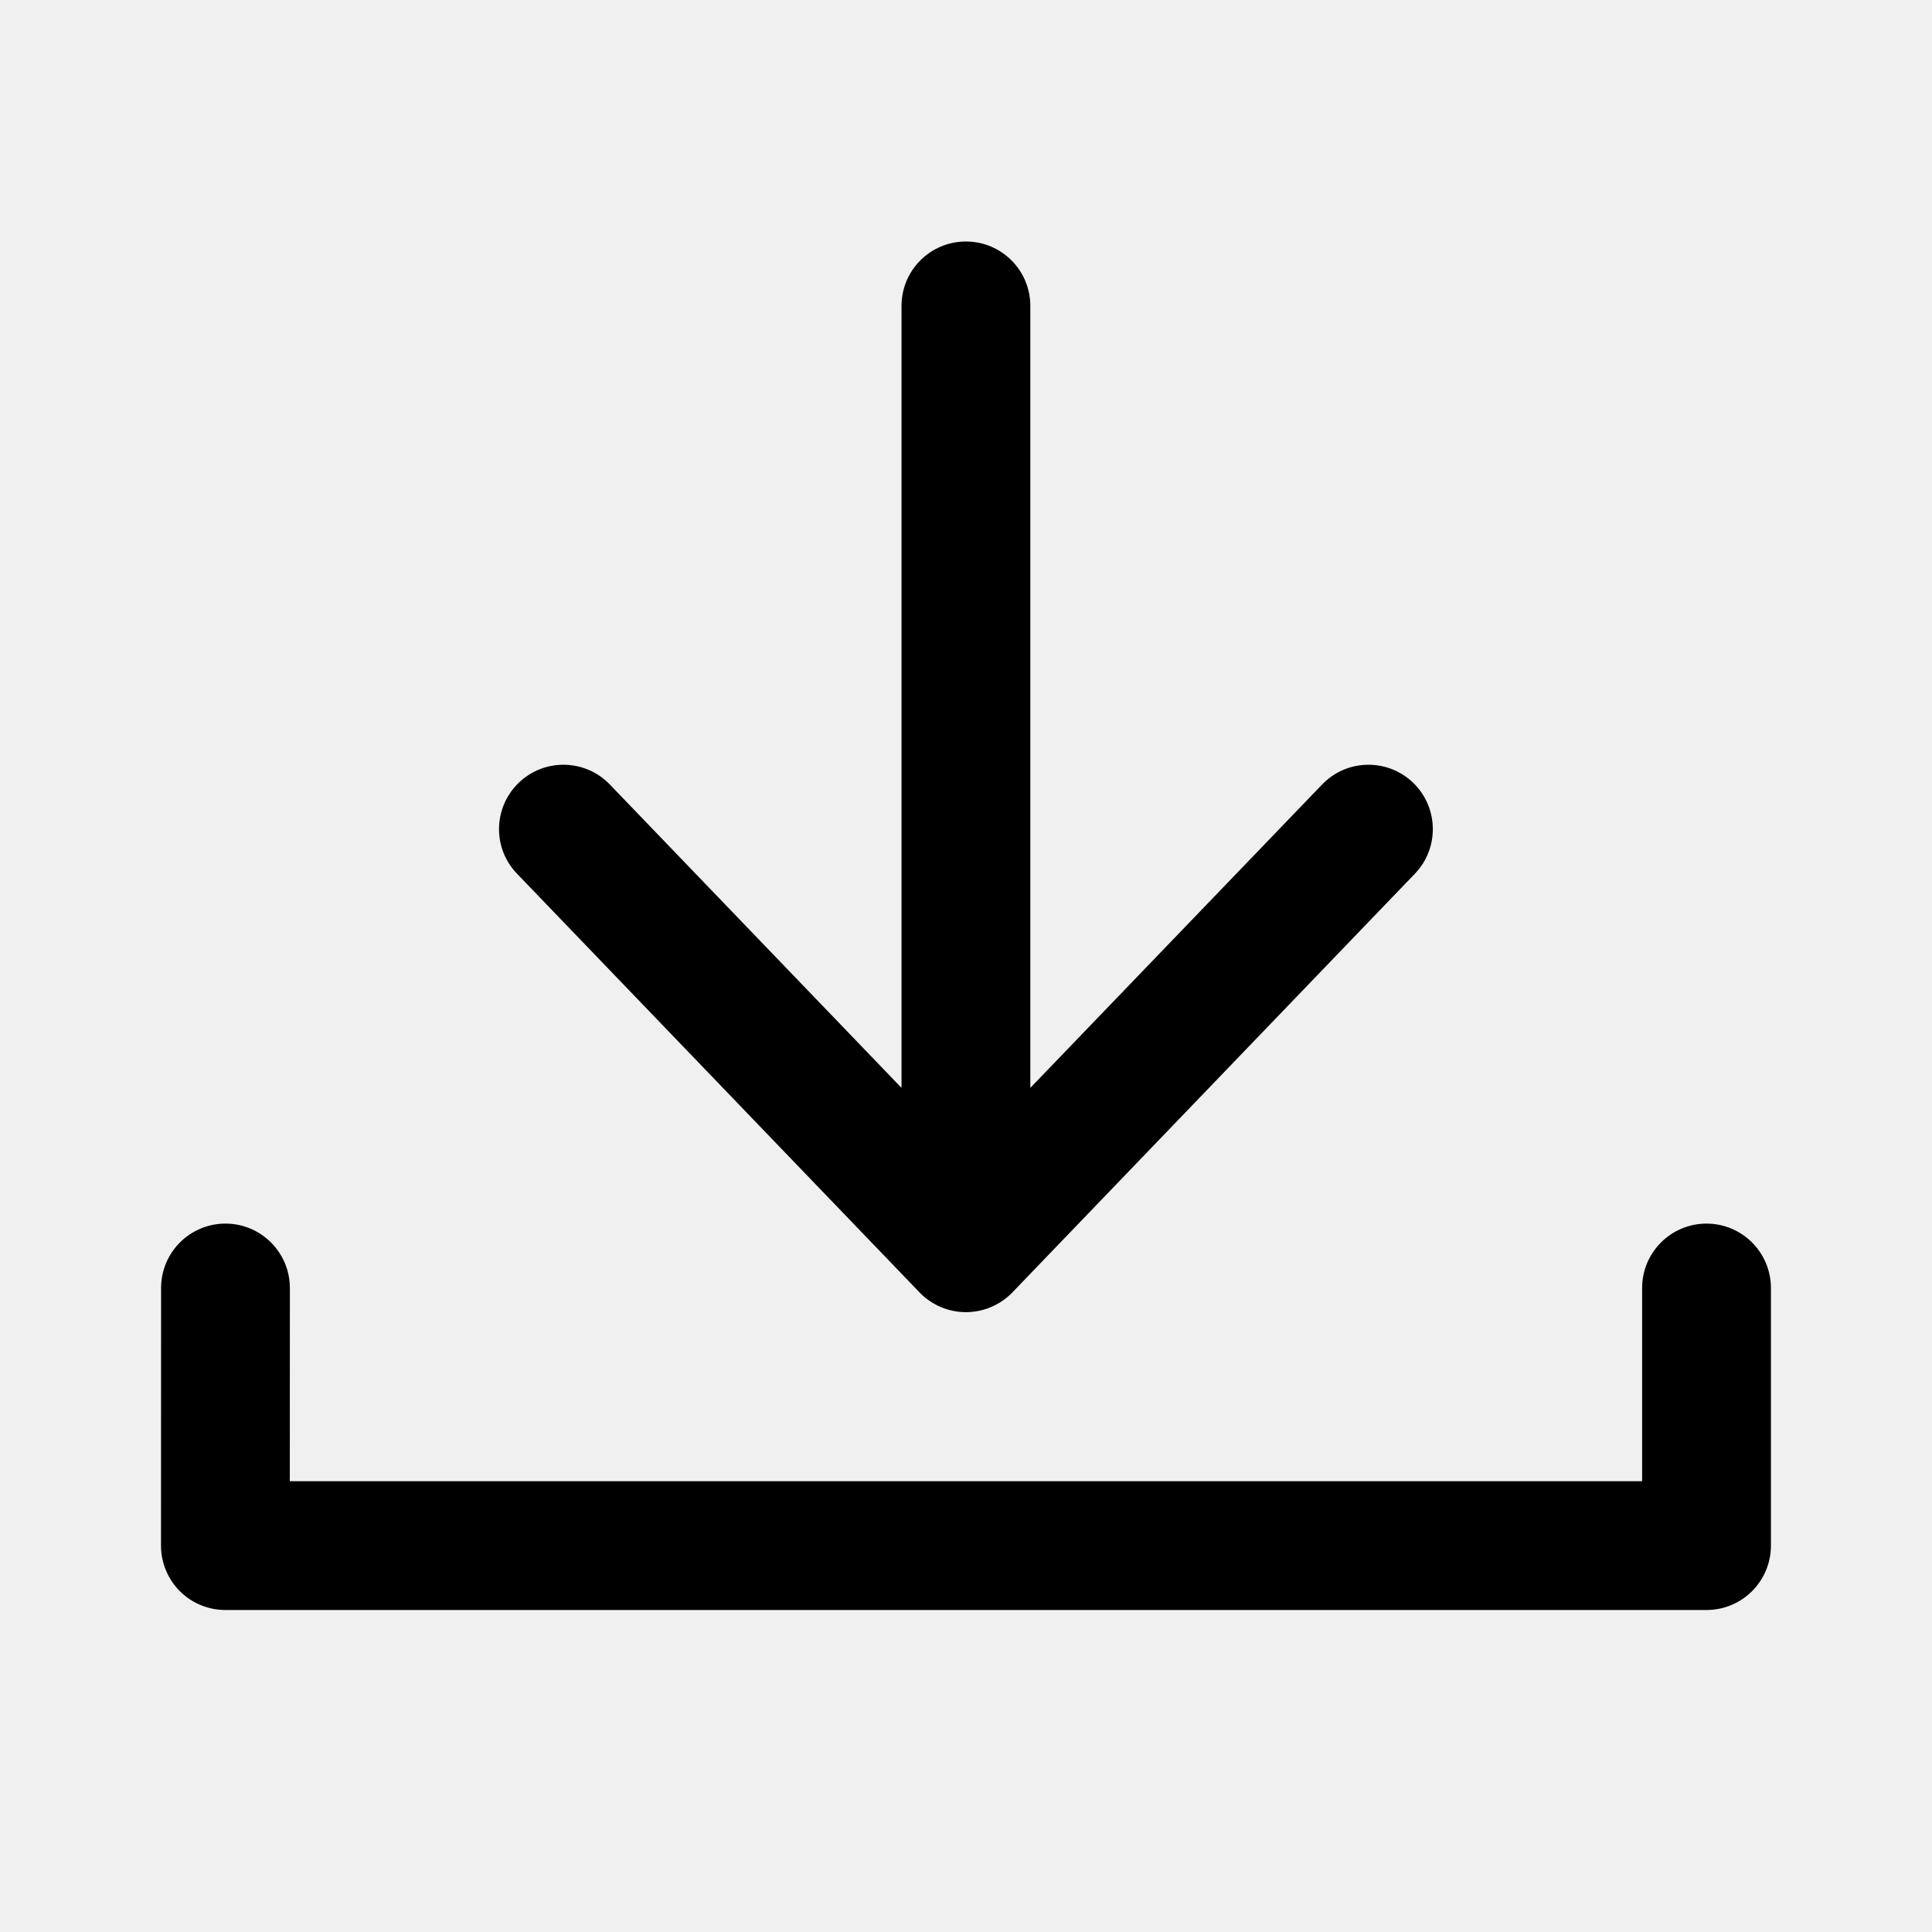
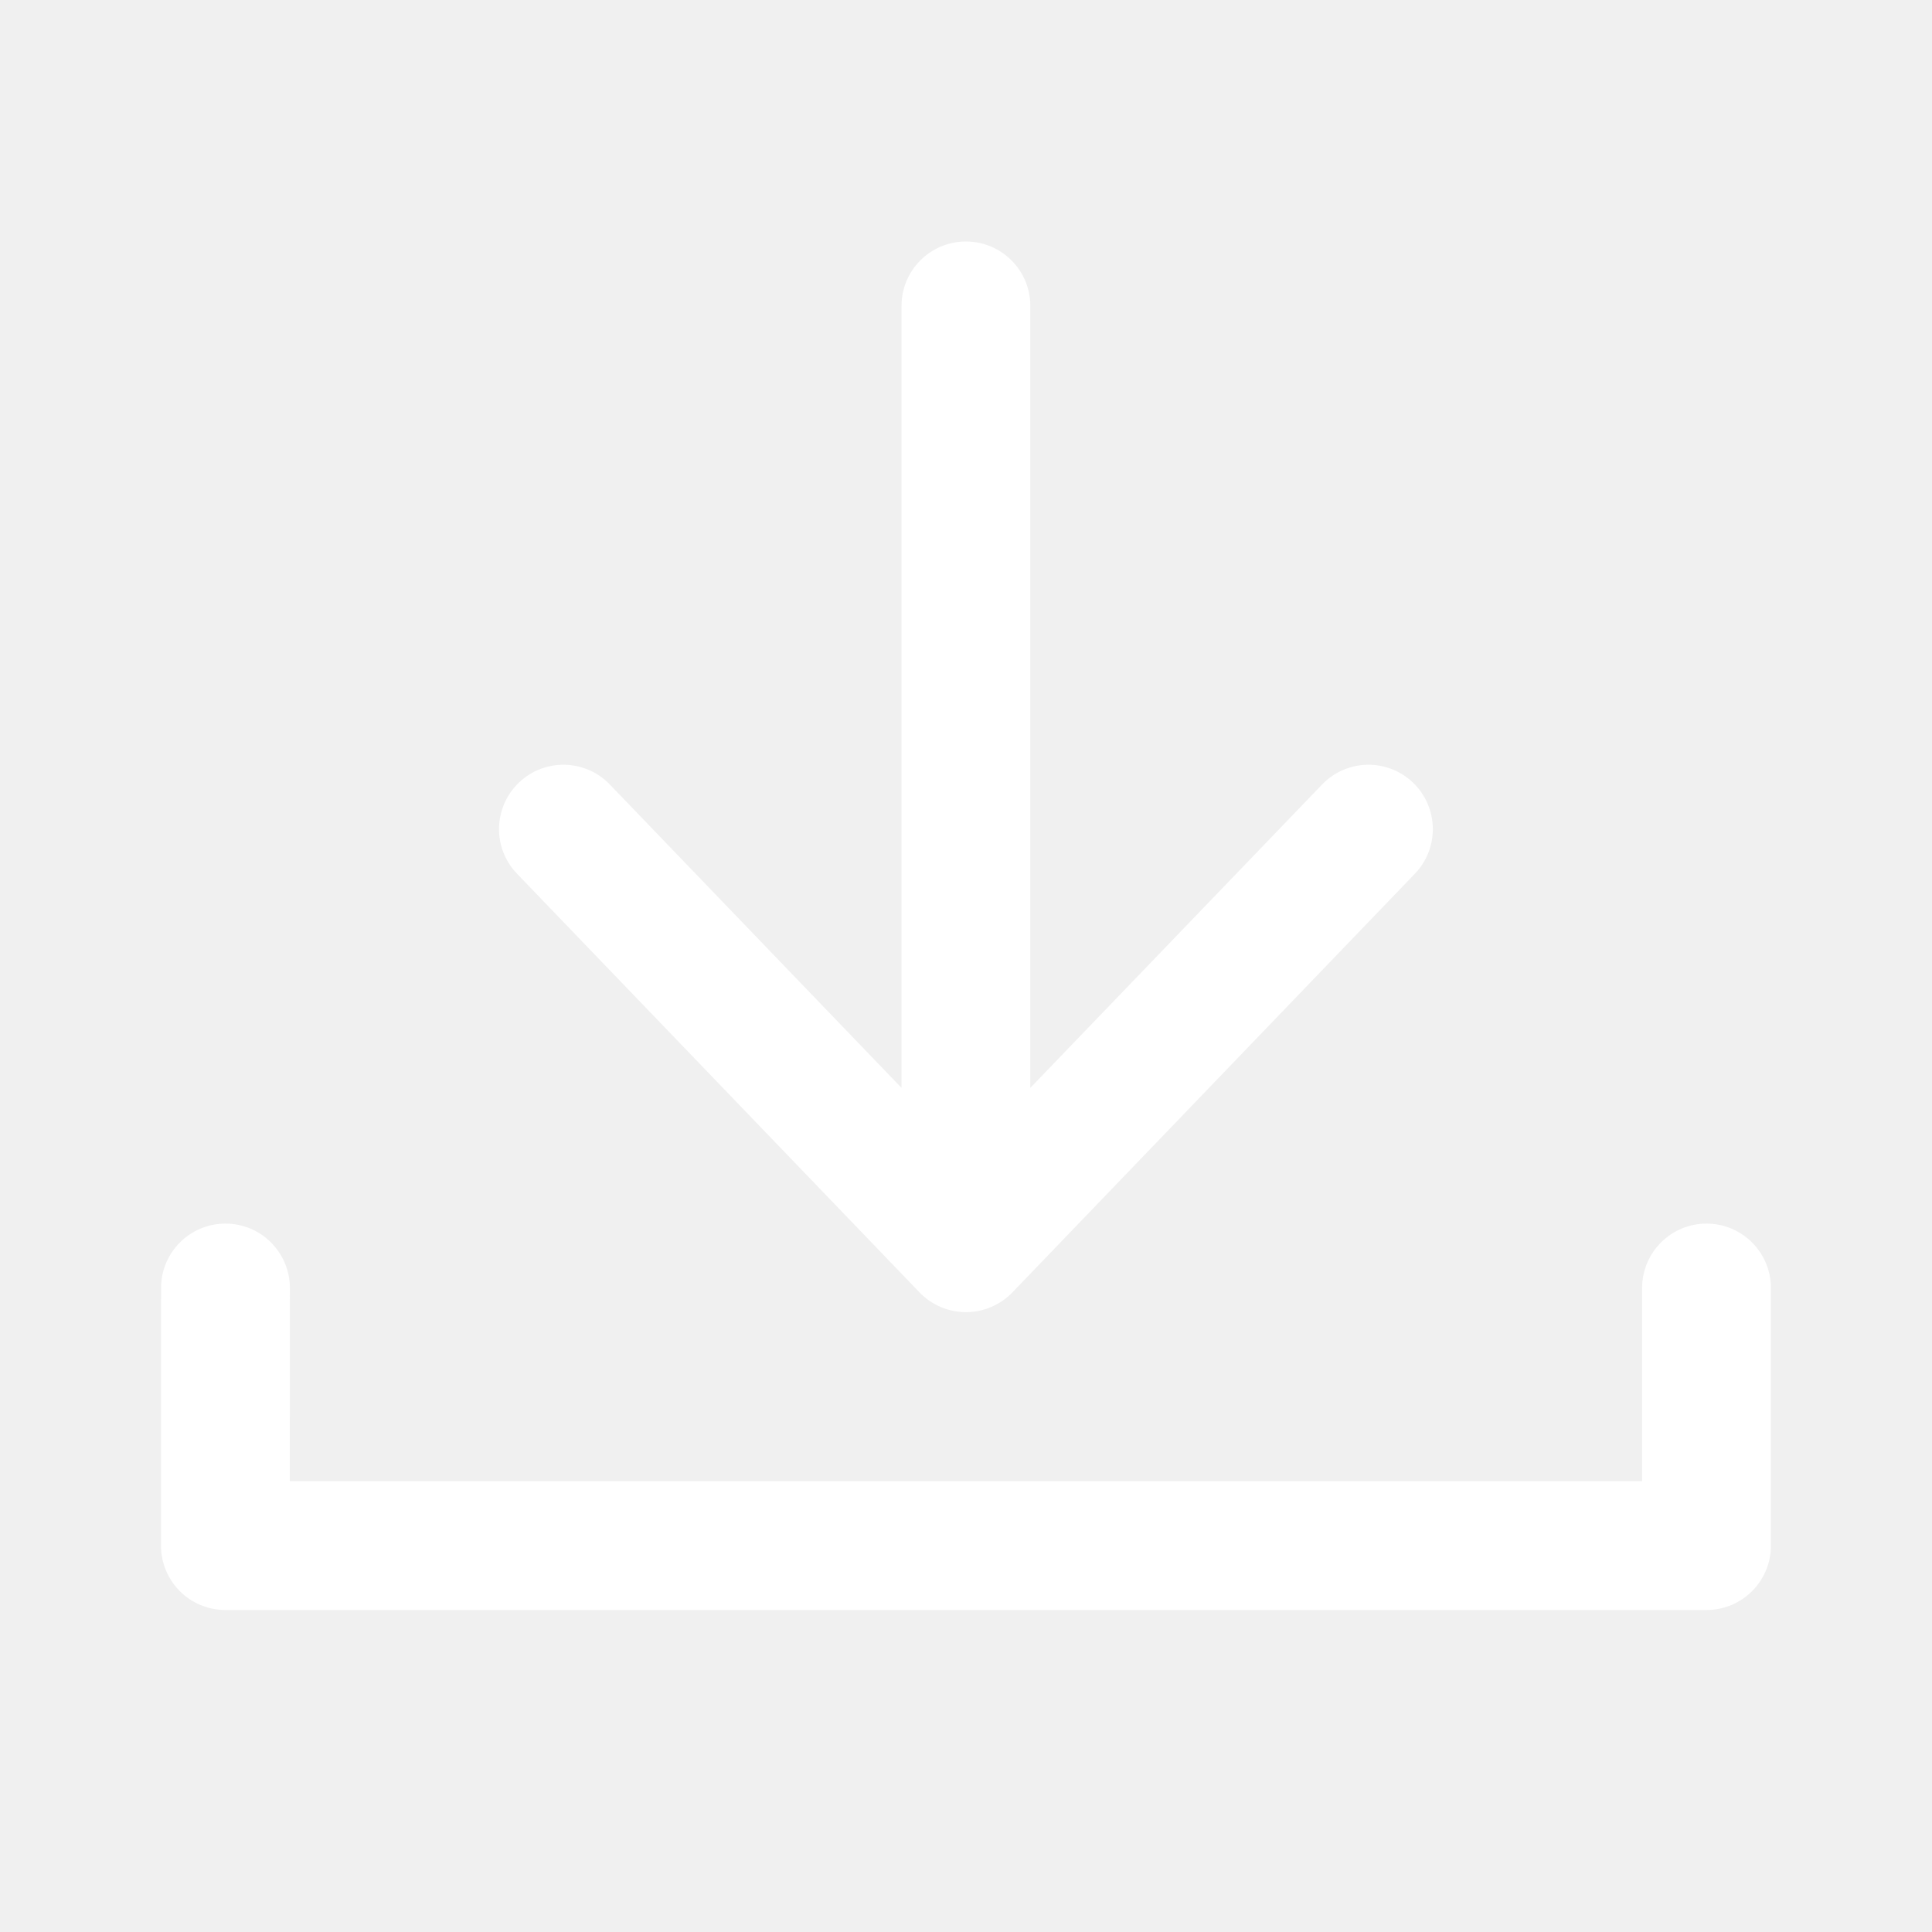
<svg xmlns="http://www.w3.org/2000/svg" width="24" height="24" viewBox="0 0 24 24" fill="none">
-   <path fill-rule="evenodd" clip-rule="evenodd" d="M12.576 16.055C12.425 16.211 12.217 16.3 11.999 16.3C11.782 16.3 11.573 16.211 11.423 16.055L6.423 10.854C6.116 10.536 6.126 10.03 6.445 9.723C6.763 9.417 7.27 9.427 7.576 9.746L11.199 13.514V3.8C11.199 3.358 11.557 3 11.999 3C12.441 3 12.799 3.358 12.799 3.8V13.514L16.423 9.746C16.729 9.427 17.235 9.417 17.554 9.723C17.872 10.03 17.882 10.536 17.576 10.854L12.576 16.055ZM3.601 16.001C3.601 15.559 3.243 15.2 2.801 15.2C2.359 15.2 2.001 15.558 2.001 16L2 19.2C2 19.412 2.084 19.616 2.234 19.766C2.384 19.916 2.588 20 2.8 20H21.199C21.641 20 21.999 19.642 21.999 19.2V16C21.999 15.559 21.641 15.2 21.199 15.2C20.757 15.2 20.399 15.559 20.399 16V18.4H3.6L3.601 16.001Z" fill="currentColor" />
+   <path fill-rule="evenodd" clip-rule="evenodd" d="M12.576 16.055C12.425 16.211 12.217 16.3 11.999 16.3C11.782 16.3 11.573 16.211 11.423 16.055L6.423 10.854C6.116 10.536 6.126 10.03 6.445 9.723C6.763 9.417 7.27 9.427 7.576 9.746L11.199 13.514V3.8C11.199 3.358 11.557 3 11.999 3C12.441 3 12.799 3.358 12.799 3.8V13.514L16.423 9.746C16.729 9.427 17.235 9.417 17.554 9.723C17.872 10.03 17.882 10.536 17.576 10.854L12.576 16.055ZM3.601 16.001C3.601 15.559 3.243 15.2 2.801 15.2C2.359 15.2 2.001 15.558 2.001 16L2 19.2C2 19.412 2.084 19.616 2.234 19.766C2.384 19.916 2.588 20 2.8 20H21.199C21.641 20 21.999 19.642 21.999 19.2V16C21.999 15.559 21.641 15.2 21.199 15.2C20.757 15.2 20.399 15.559 20.399 16V18.4H3.6L3.601 16.001Z" fill="#ffffff" />
</svg>
